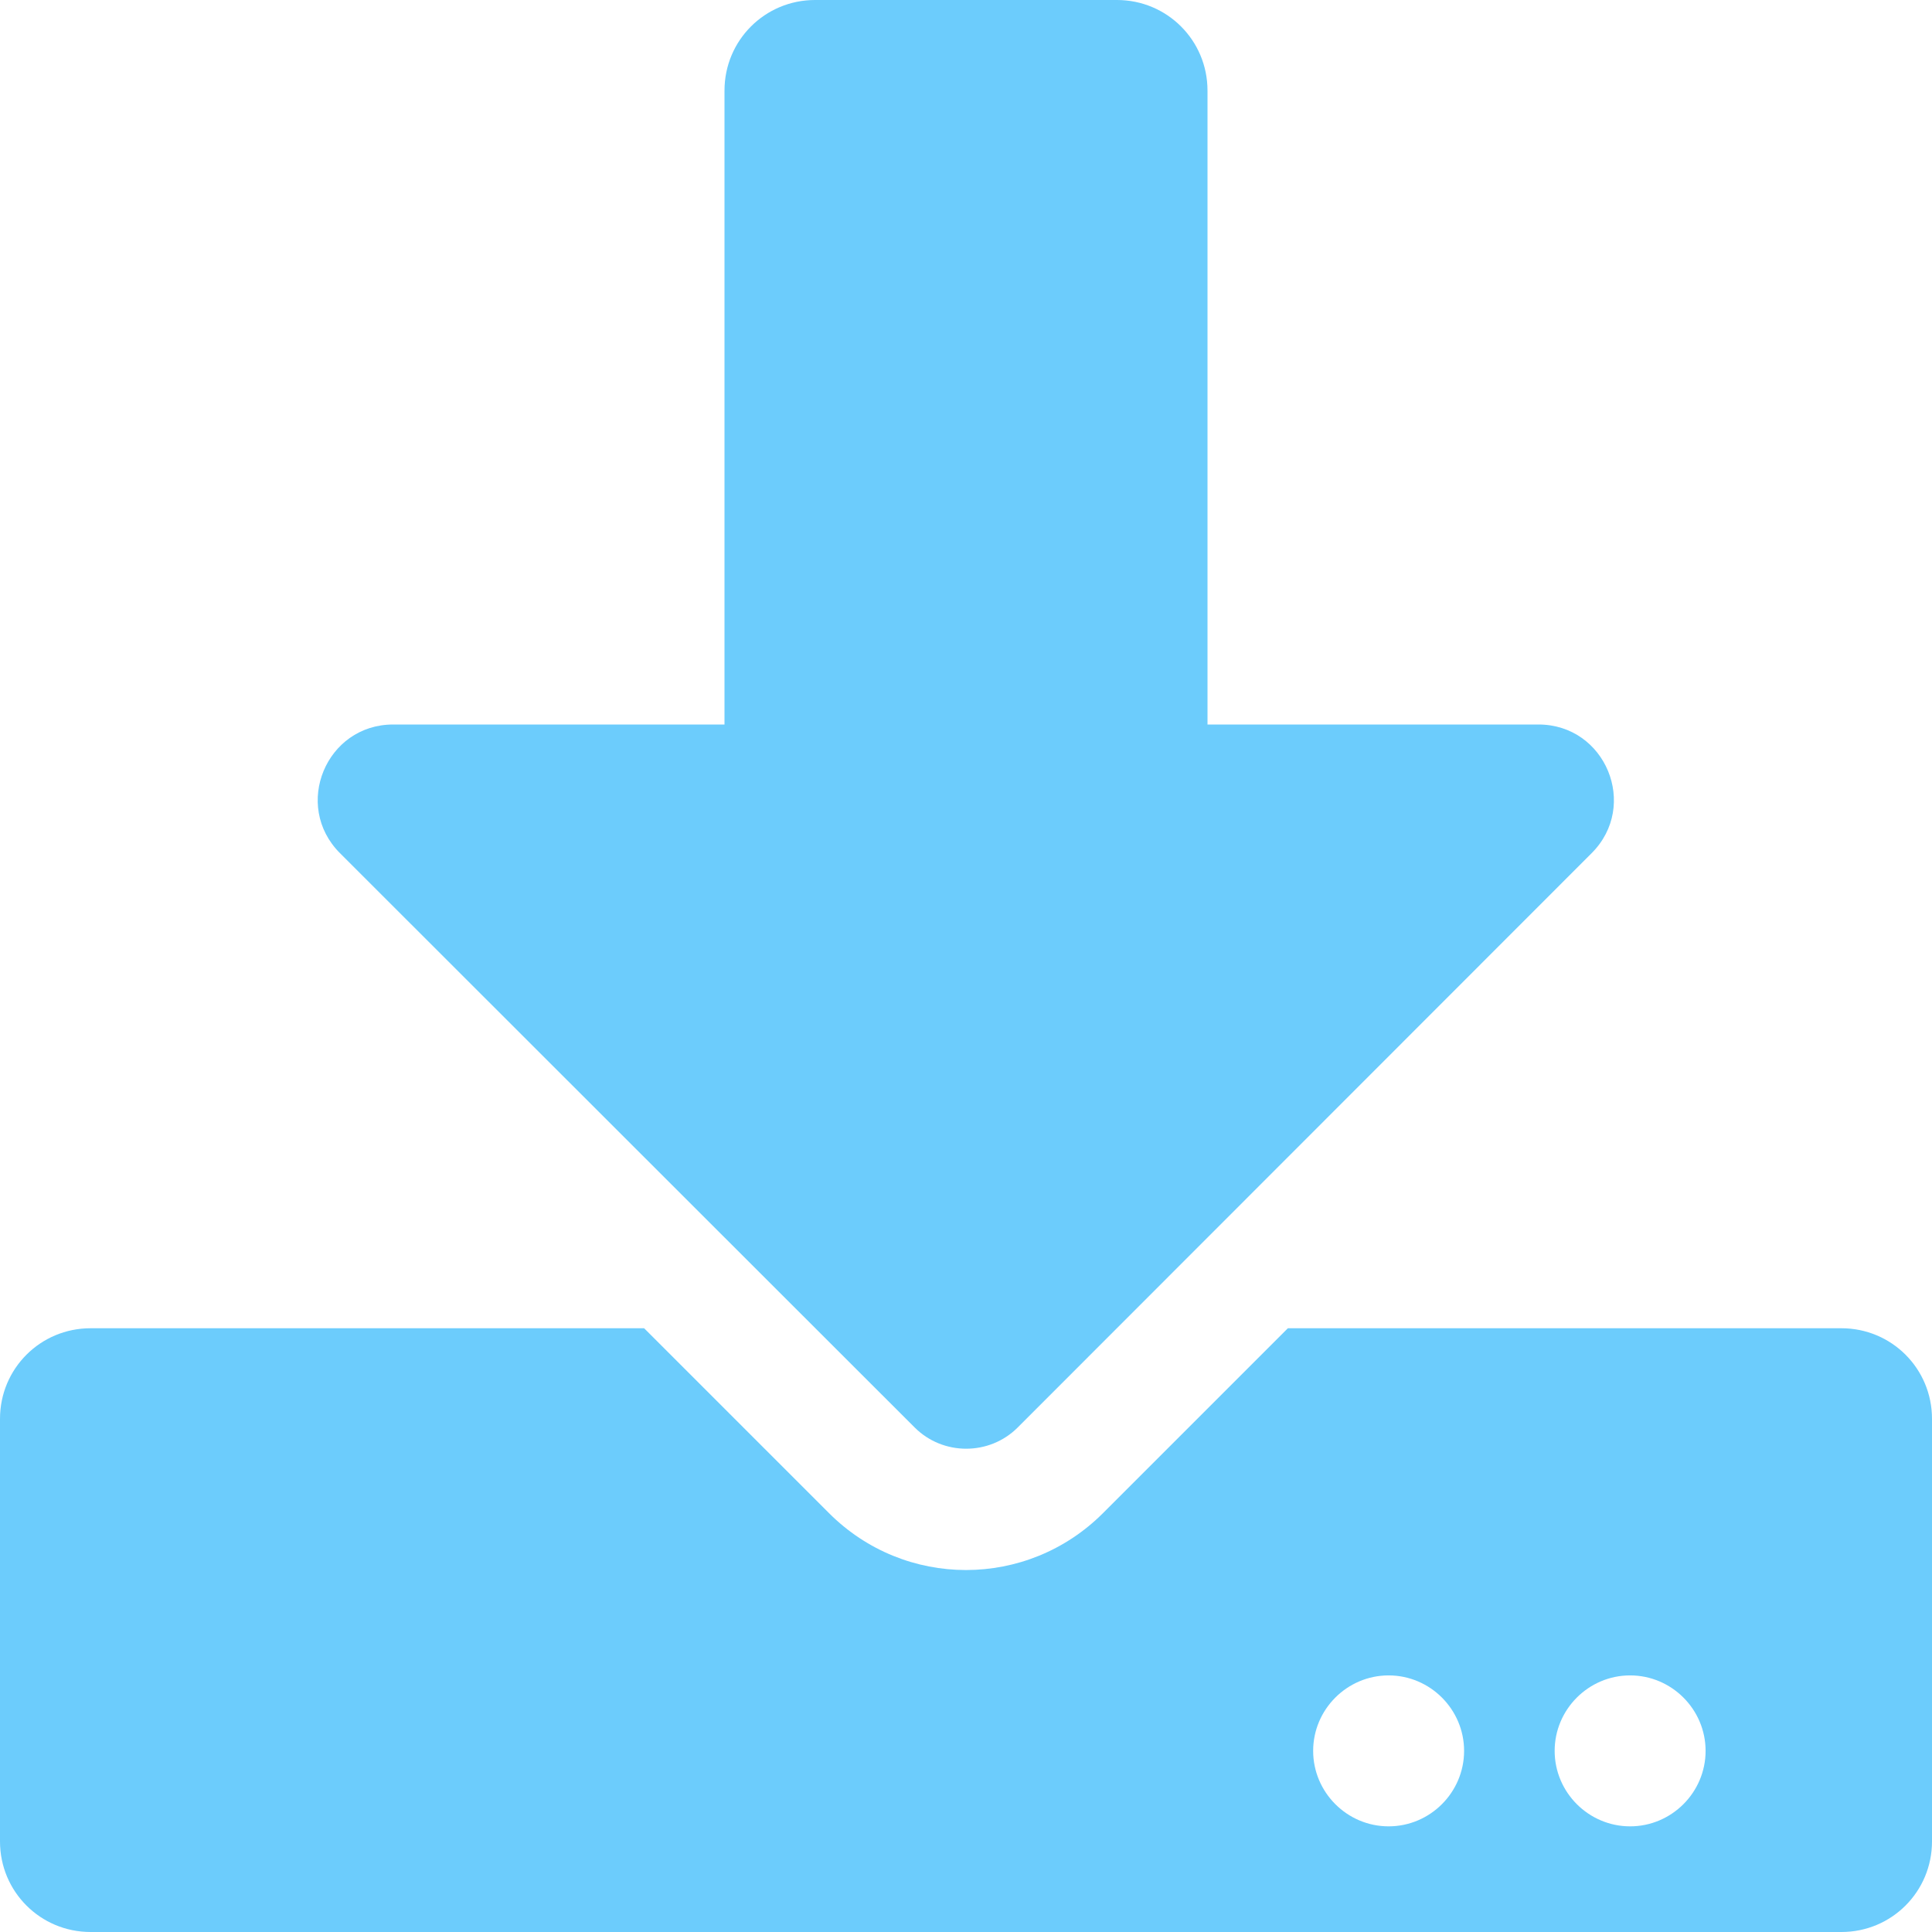
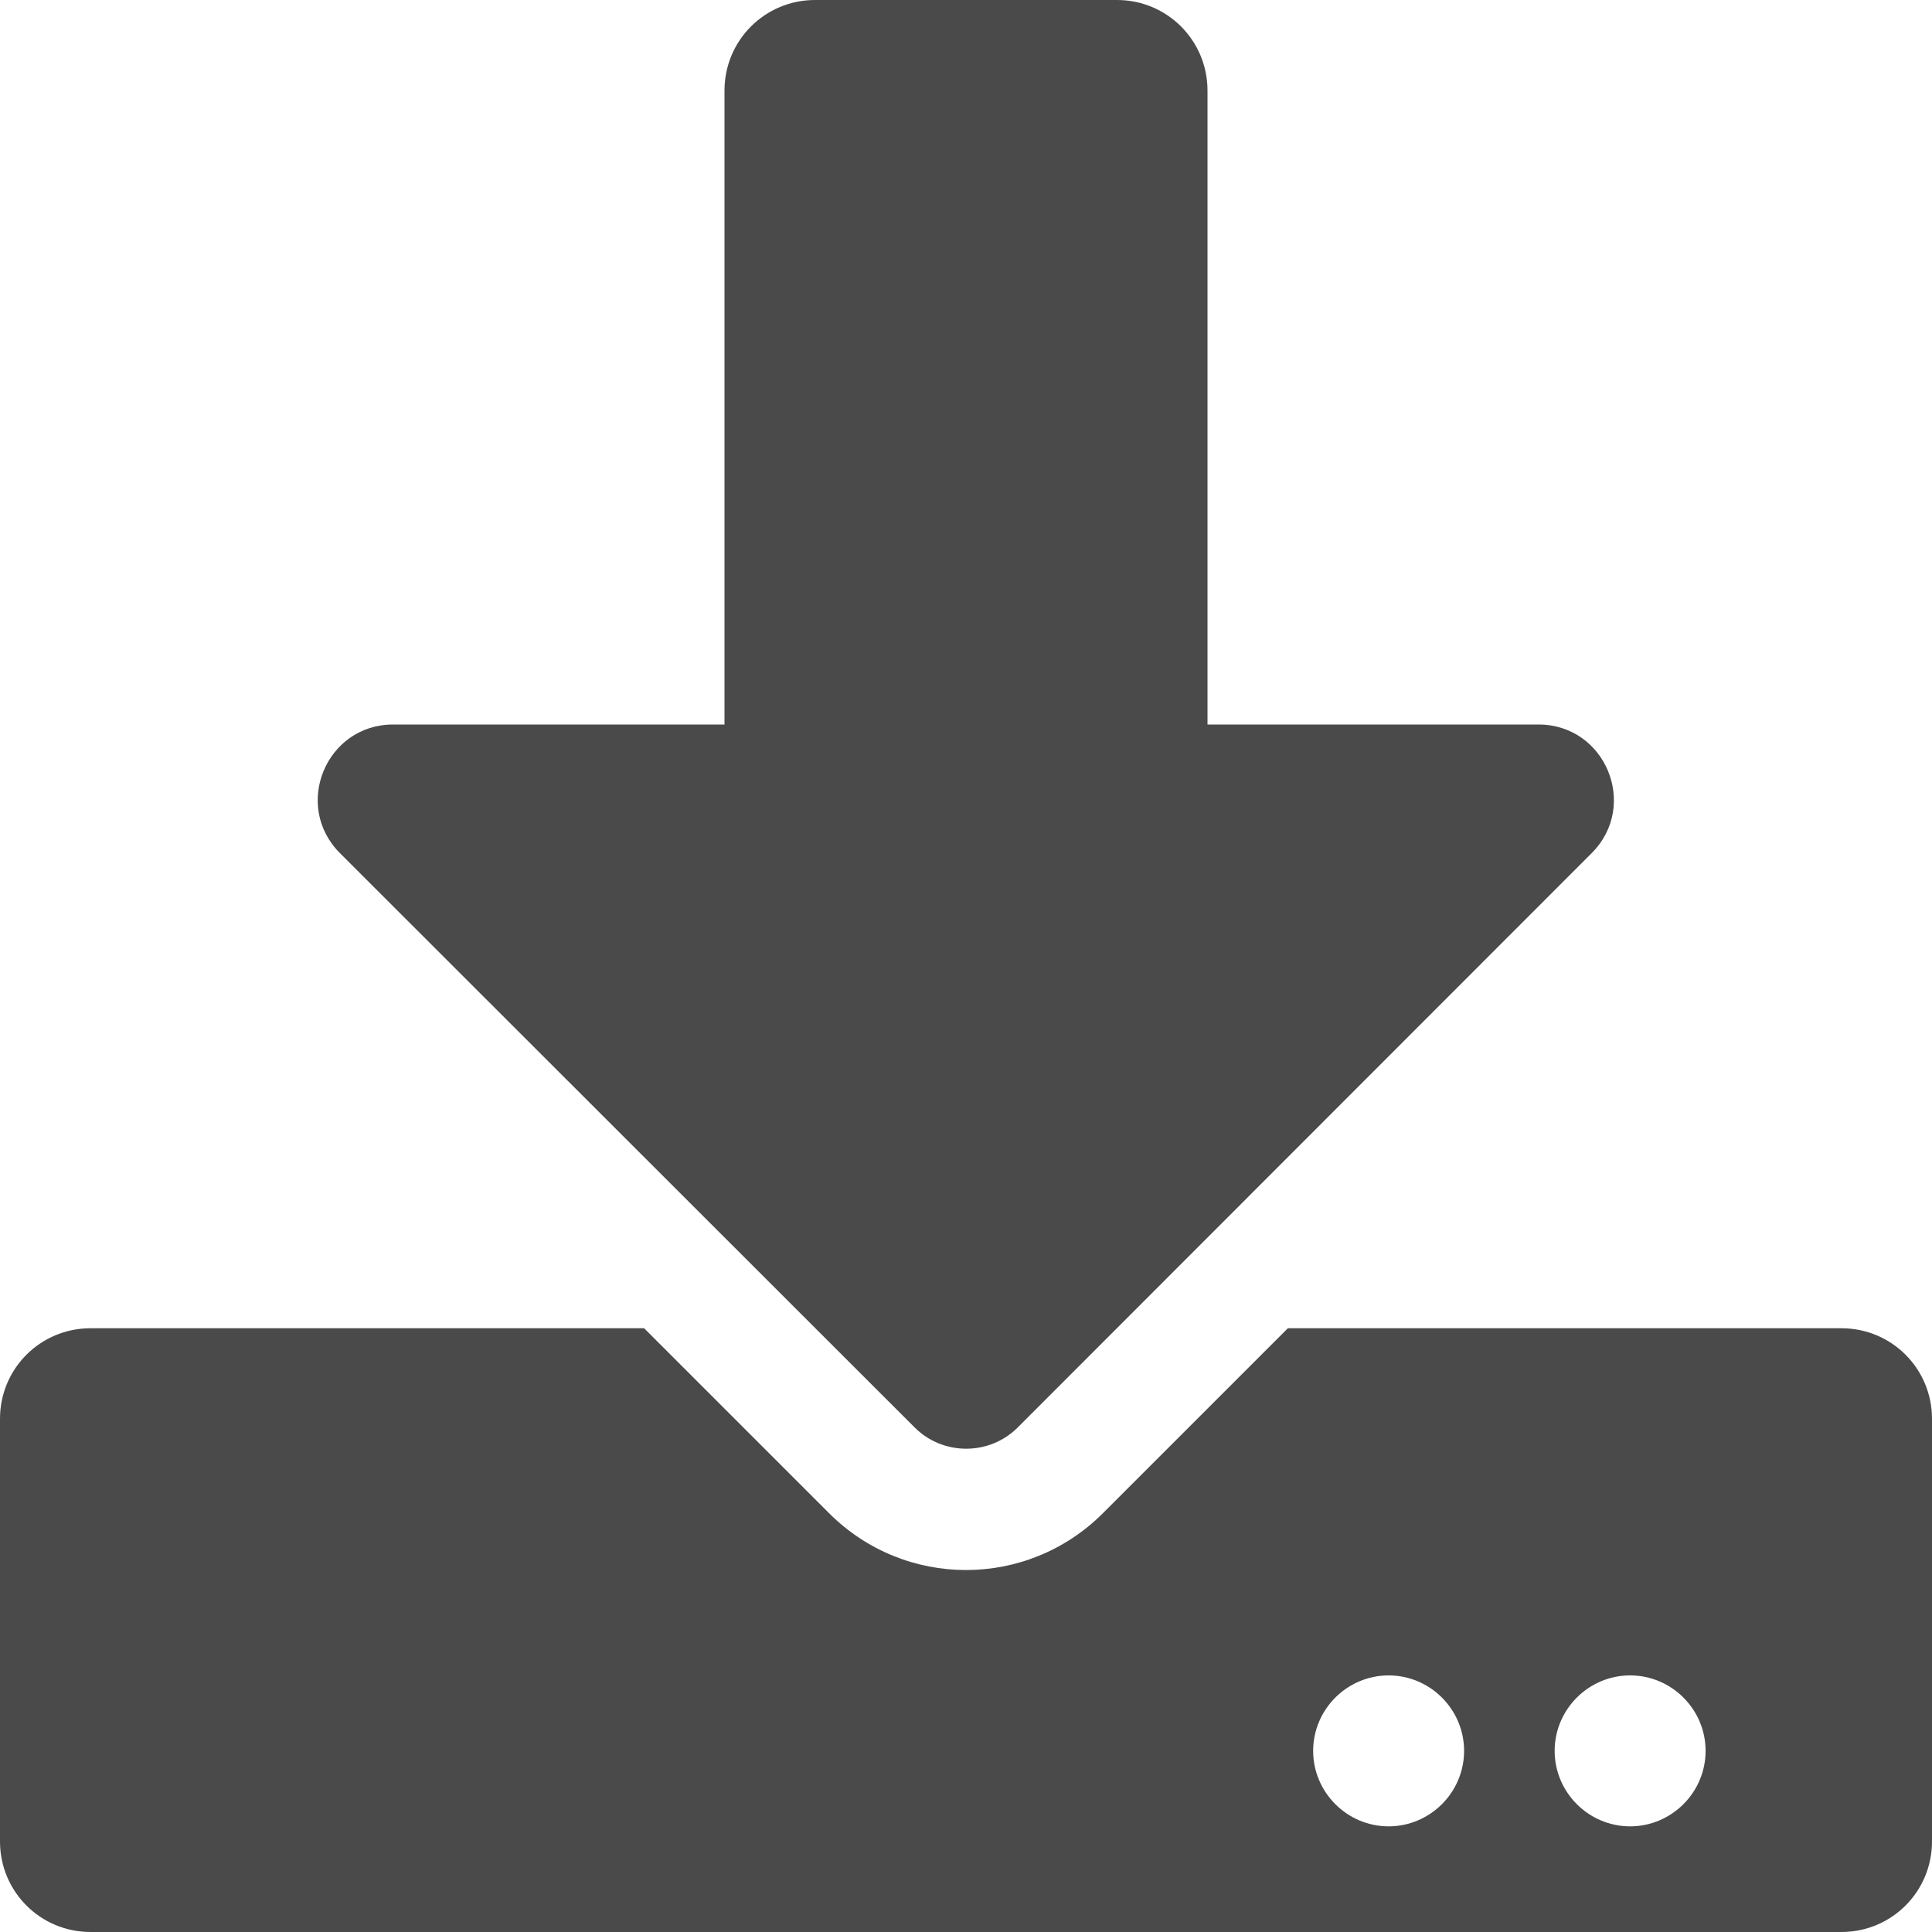
<svg xmlns="http://www.w3.org/2000/svg" aria-hidden="true" focusable="false" data-prefix="fas" data-icon="download" role="img" viewBox="0 0 512 512" class="svg-inline--fa fa-download fa-w-16 fa-7x">
-   <path fill="#6cccfc" d="M216 0h80c13.3 0 24 10.7 24 24v168h87.7c17.8 0 26.7 21.5 14.1 34.1L269.7 378.3c-7.5 7.5-19.8 7.5-27.3 0L90.1 226.1c-12.6-12.6-3.7-34.1 14.1-34.1H192V24c0-13.3 10.7-24 24-24zm296 376v112c0 13.3-10.7 24-24 24H24c-13.3 0-24-10.7-24-24V376c0-13.3 10.7-24 24-24h146.7l49 49c20.1 20.1 52.5 20.1 72.6 0l49-49H488c13.3 0 24 10.7 24 24zm-124 88c0-11-9-20-20-20s-20 9-20 20 9 20 20 20 20-9 20-20zm64 0c0-11-9-20-20-20s-20 9-20 20 9 20 20 20 20-9 20-20z" class="" />
+   <path fill="#4a4a4a" d="M216 0h80c13.3 0 24 10.7 24 24v168h87.7c17.8 0 26.7 21.5 14.1 34.1L269.7 378.3c-7.5 7.5-19.8 7.5-27.3 0L90.1 226.1c-12.6-12.6-3.7-34.1 14.1-34.1H192V24c0-13.3 10.7-24 24-24zm296 376v112c0 13.3-10.7 24-24 24H24c-13.3 0-24-10.7-24-24V376c0-13.3 10.7-24 24-24h146.7l49 49c20.1 20.1 52.5 20.1 72.6 0l49-49H488c13.3 0 24 10.7 24 24zm-124 88c0-11-9-20-20-20s-20 9-20 20 9 20 20 20 20-9 20-20zm64 0c0-11-9-20-20-20s-20 9-20 20 9 20 20 20 20-9 20-20z" class="" />
</svg>
